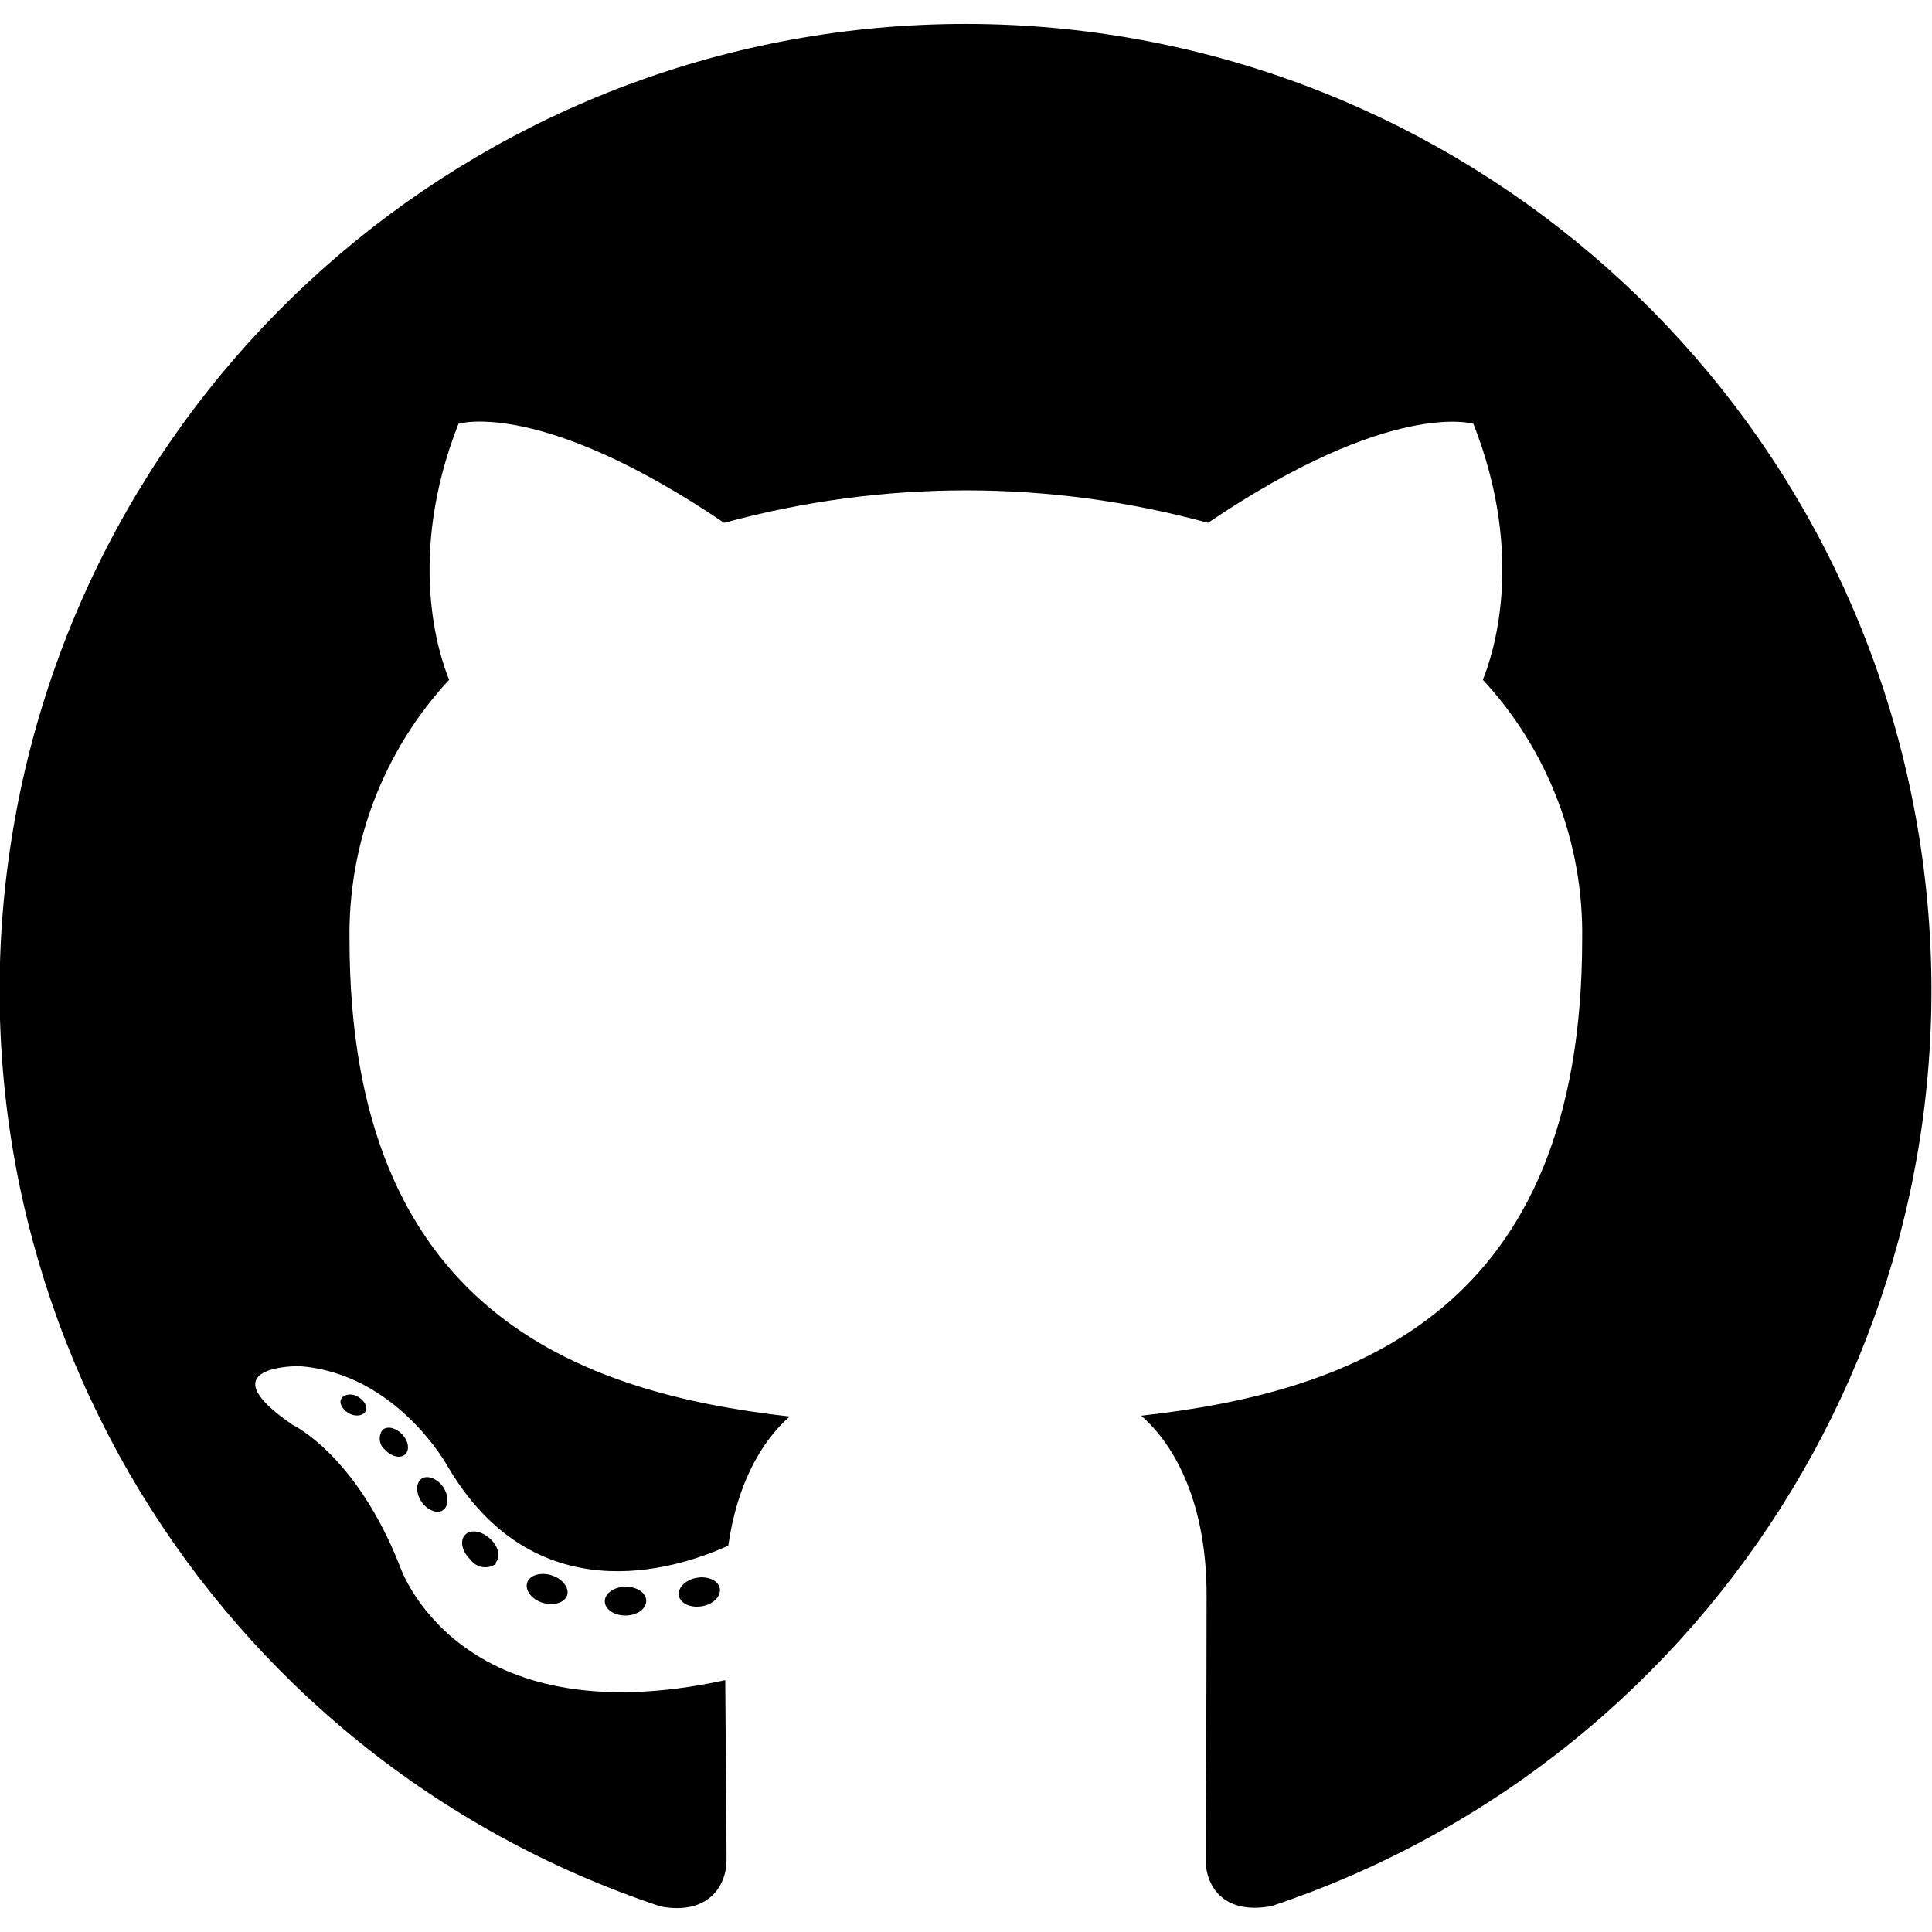
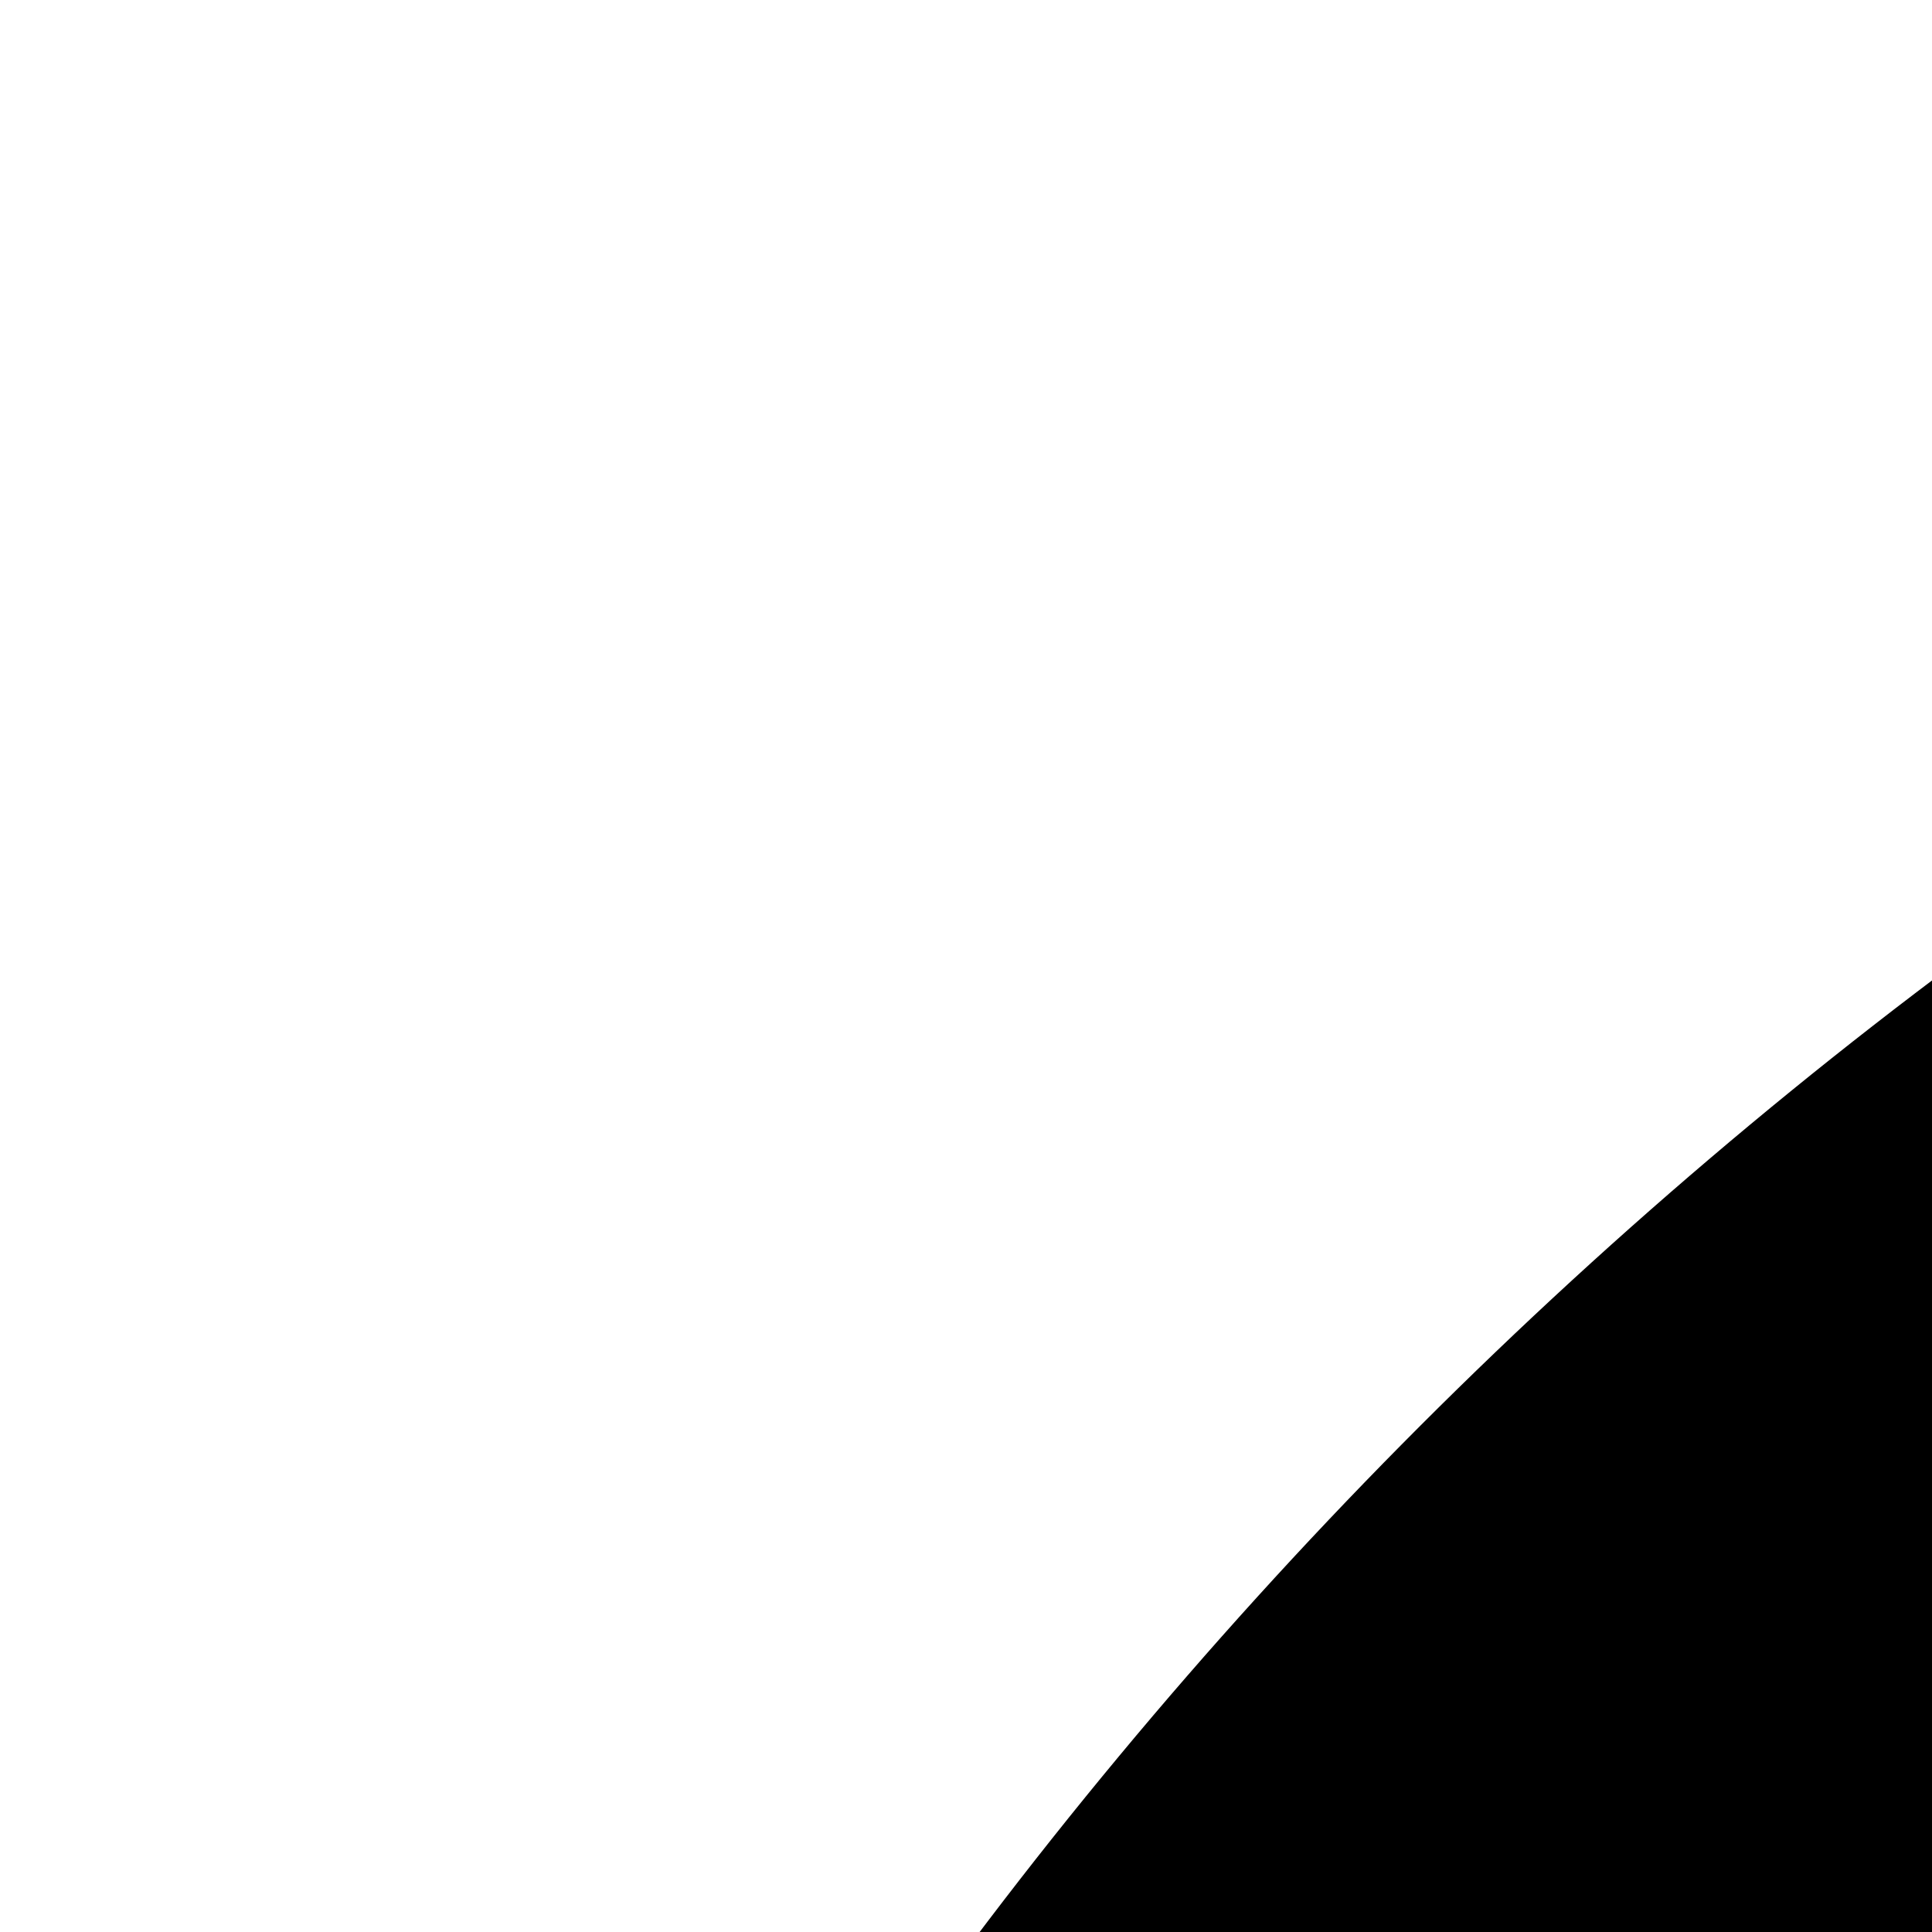
- <svg xmlns="http://www.w3.org/2000/svg" width="25" height="25" fill="currentColor" viewBox="0 0 120.78 117.79">
+ <svg xmlns="http://www.w3.org/2000/svg" width="24" height="24" fill="currentColor" viewBox="0 0 24 24">
  <path d="M60.39 0A60.39 60.39 0 0 0 41.3 117.69c3 .56 4.12-1.31 4.12-2.91 0-1.44-.05-6.19-.08-11.24C28.54 107.19 25 96.42 25 96.42c-2.75-7-6.71-8.84-6.71-8.84-5.48-3.75.41-3.67.41-3.67 6.07.43 9.26 6.22 9.26 6.22 5.39 9.23 14.13 6.57 17.57 5 .55-3.9 2.11-6.56 3.84-8.07C36 85.55 21.85 80.37 21.85 57.23A23.35 23.35 0 0 1 28.08 41c-.63-1.52-2.7-7.66.58-16 0 0 5.07-1.62 16.61 6.19a57.36 57.36 0 0 1 30.25 0C87 23.42 92.11 25 92.11 25c3.28 8.32 1.22 14.46.59 16a23.34 23.34 0 0 1 6.21 16.21c0 23.2-14.12 28.3-27.57 29.8 2.16 1.87 4.09 5.55 4.09 11.18 0 8.08-.06 14.59-.06 16.57 0 1.61 1.08 3.49 4.14 2.9A60.39 60.39 0 0 0 60.39 0Z" />
  <path d="M22.87 86.7c-.13.3-.6.39-1 .19s-.69-.61-.55-.91.61-.39 1-.19.69.61.54.91ZM25.32 89.43c-.29.27-.85.14-1.24-.28a.92.92 0 0 1-.17-1.25c.3-.27.84-.14 1.24.28s.47 1 .17 1.25ZM27.7 92.91c-.37.26-1 0-1.35-.52s-.37-1.18 0-1.44 1 0 1.35.51.37 1.19 0 1.45ZM31 96.27a1.13 1.13 0 0 1-1.59-.27c-.53-.49-.68-1.18-.34-1.54s1-.27 1.56.23.68 1.18.33 1.54ZM35.46 98.22c-.15.47-.82.69-1.51.49s-1.13-.76-1-1.24.82-.7 1.51-.49 1.13.76 1 1.24ZM40.4 98.58c0 .5-.56.91-1.28.92s-1.3-.38-1.31-.88.56-.91 1.29-.92 1.3.39 1.3.88ZM45 97.8c.09.49-.41 1-1.12 1.12s-1.35-.17-1.44-.66.42-1 1.12-1.12 1.35.17 1.44.66Z" />
</svg>
